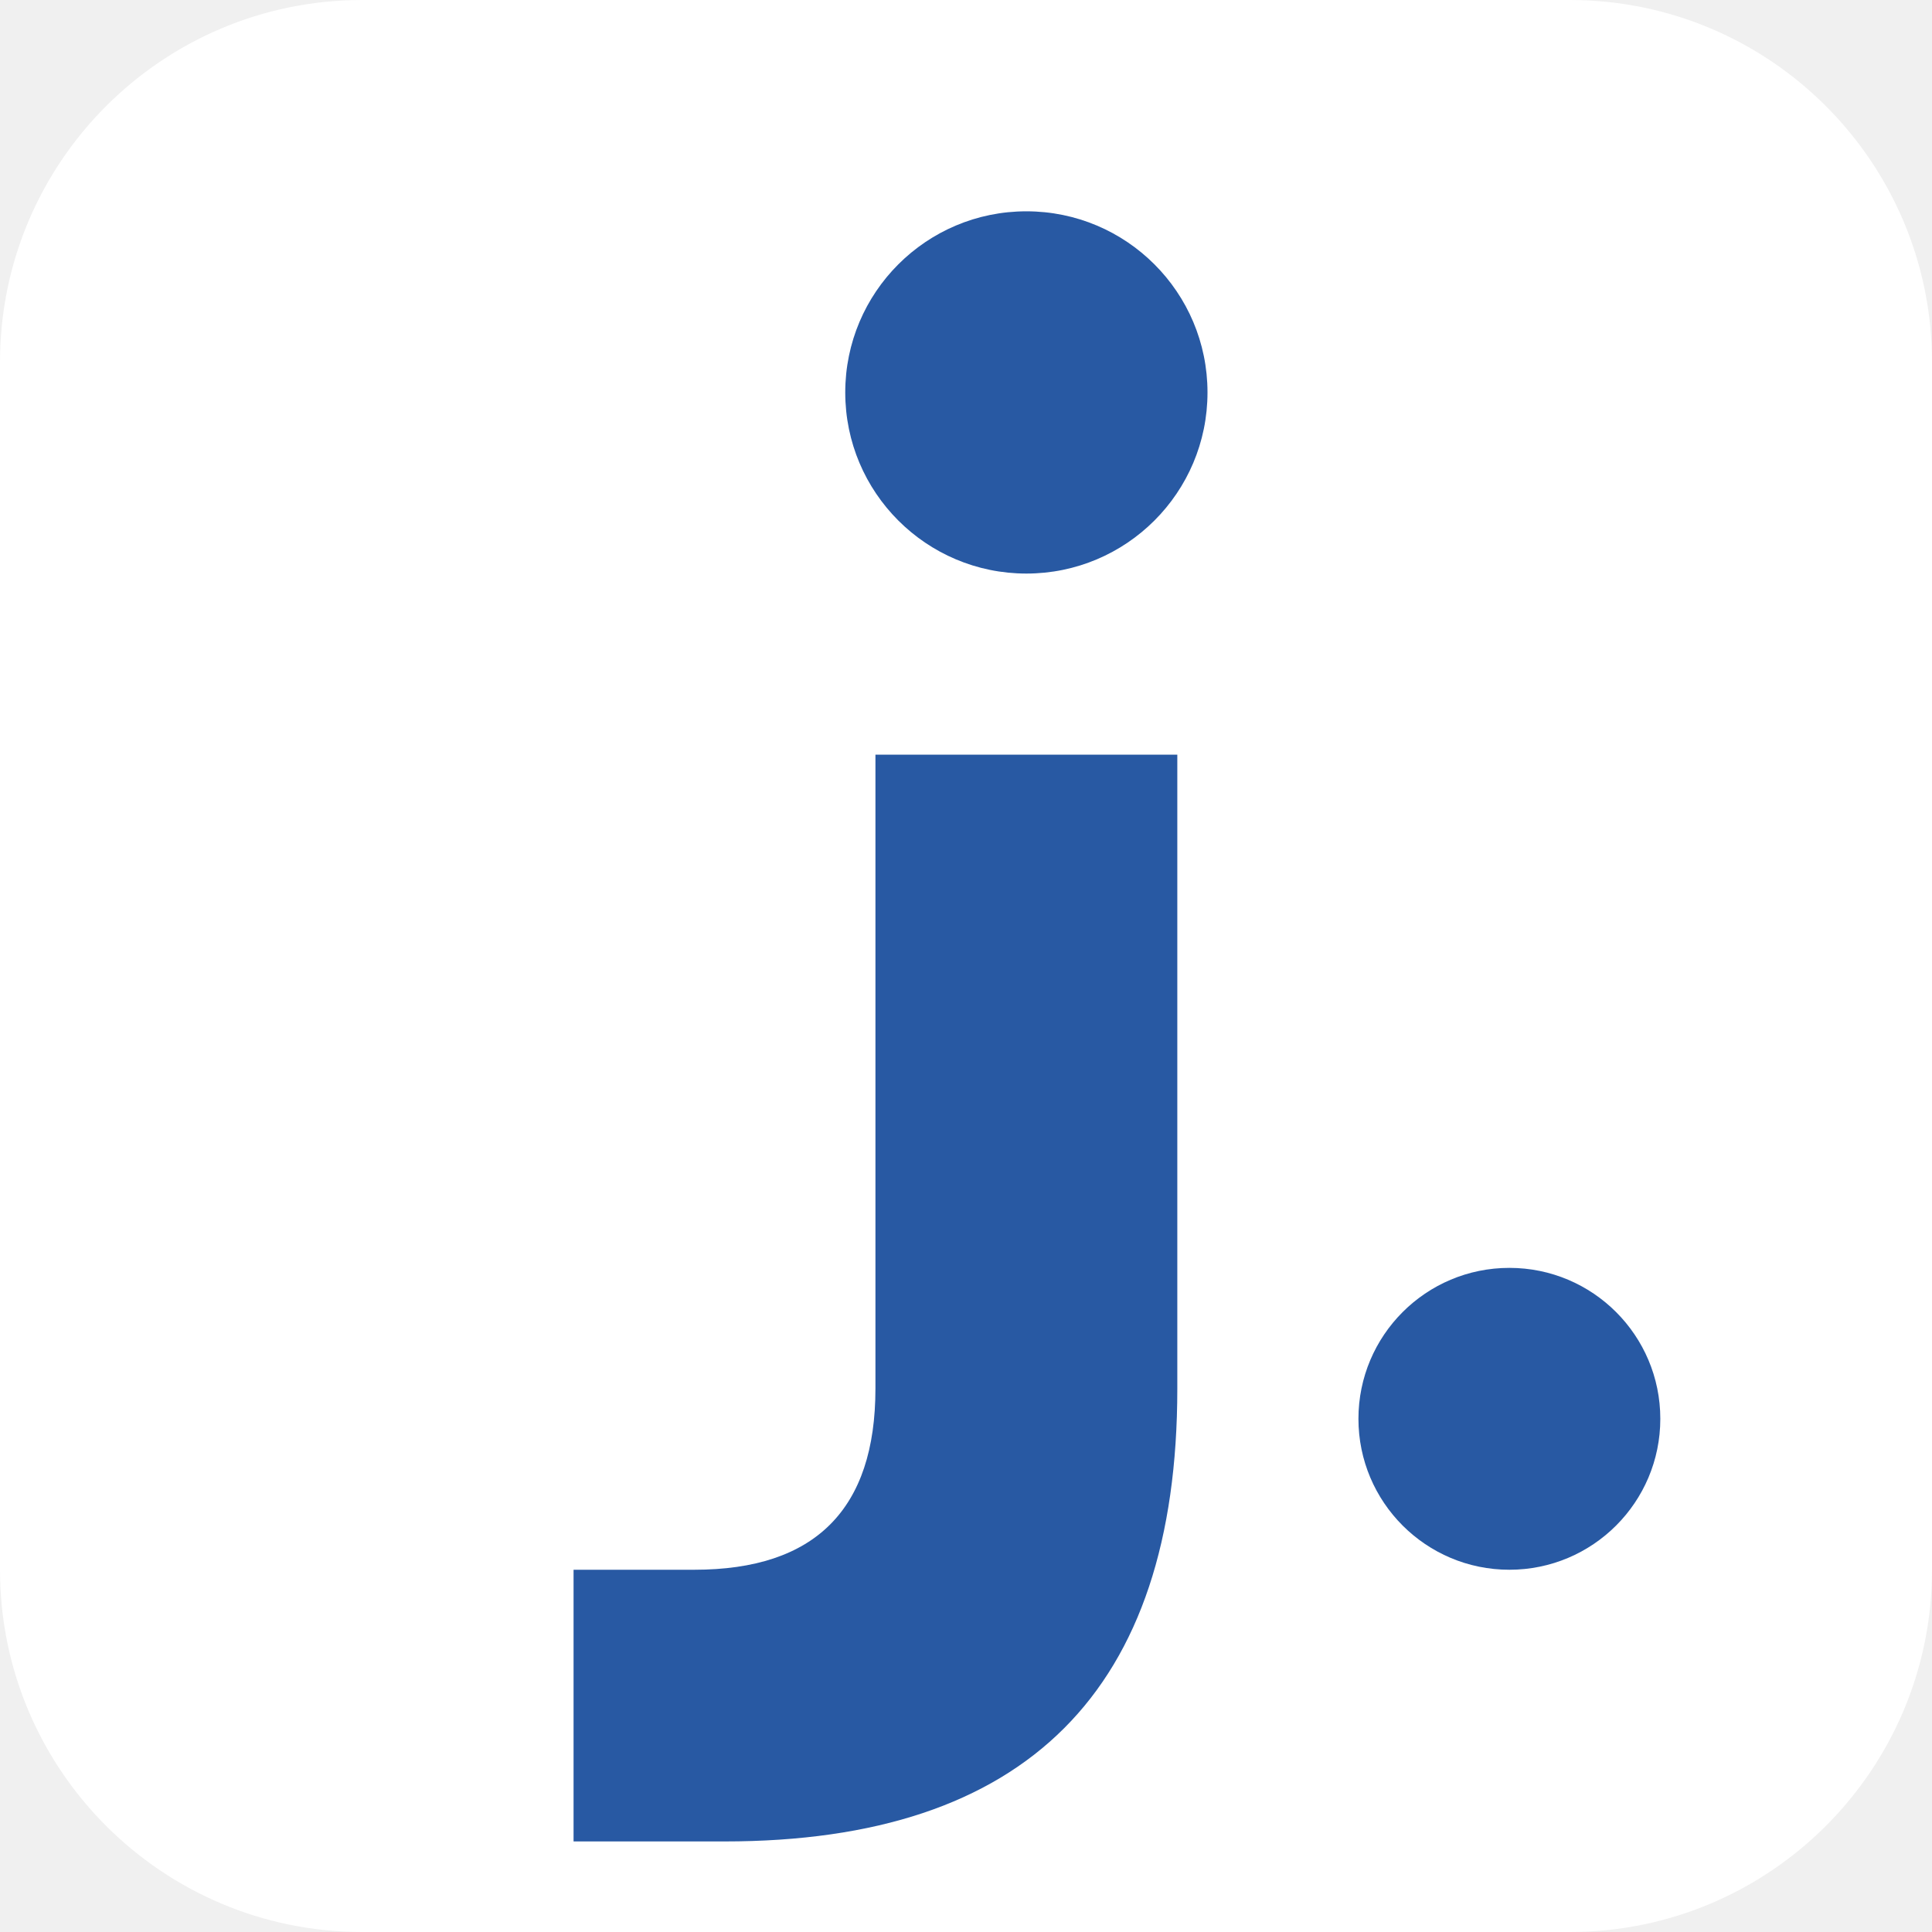
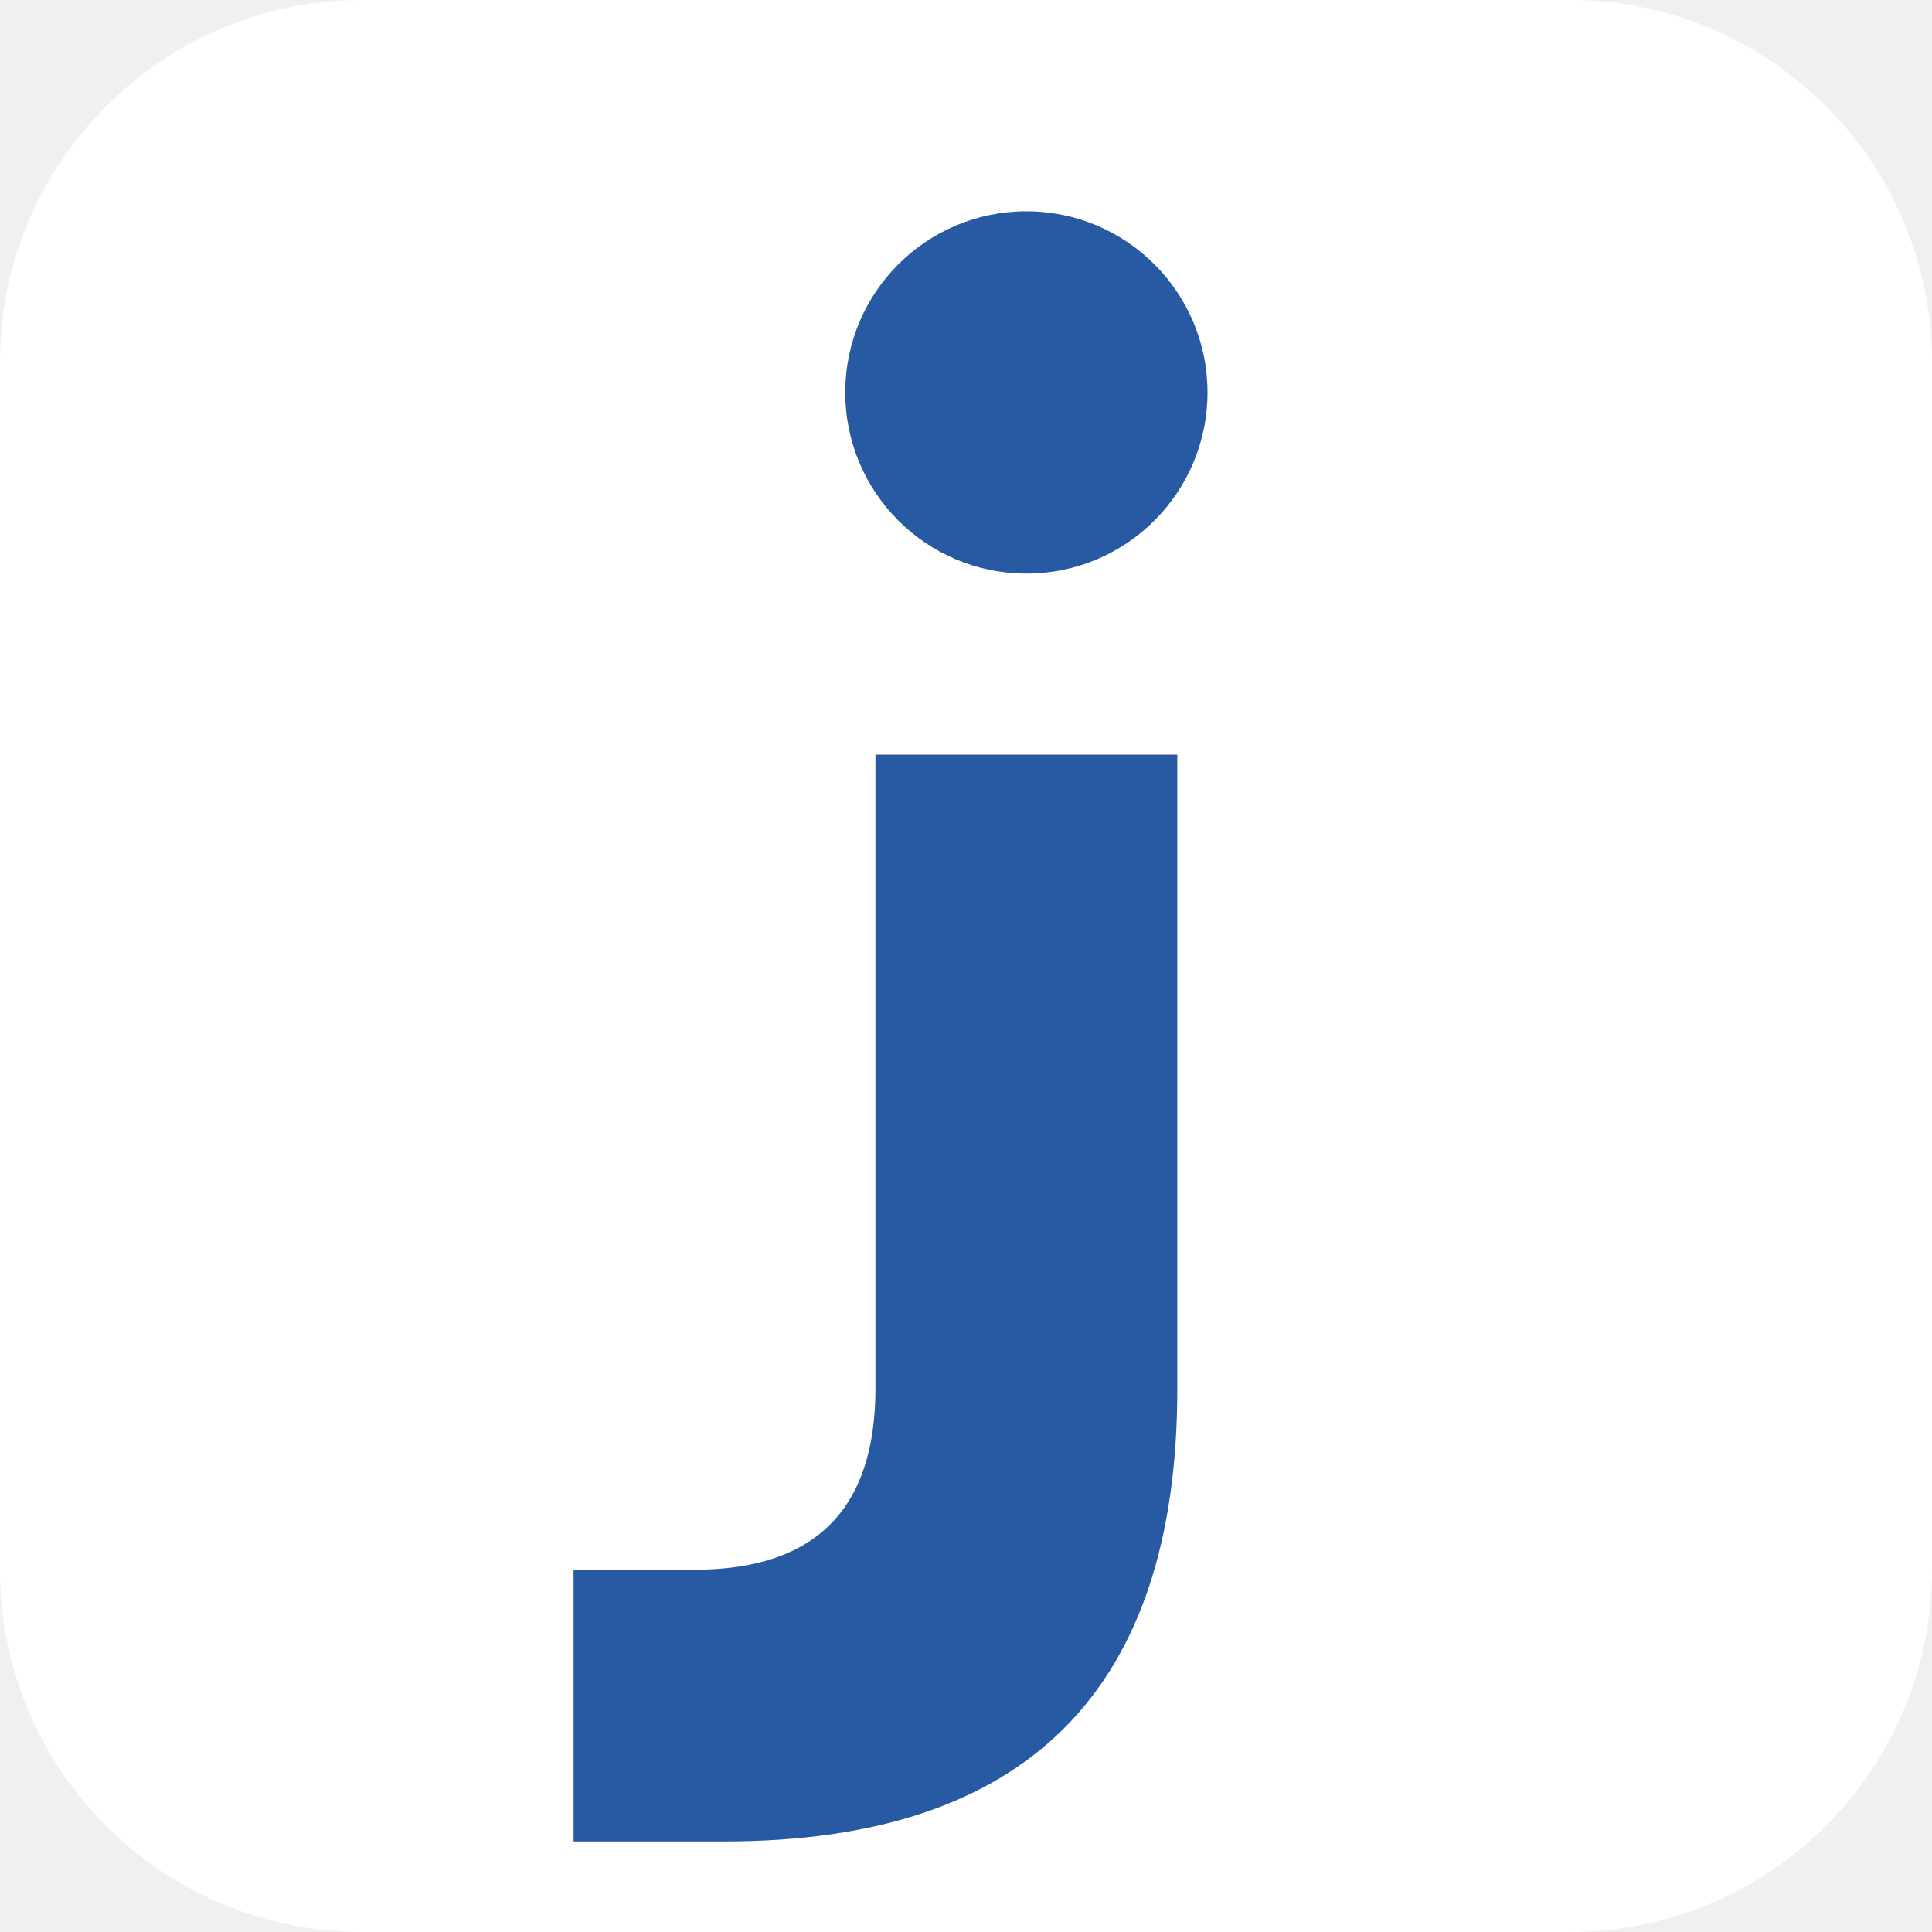
<svg xmlns="http://www.w3.org/2000/svg" viewBox="0 0 64 64">
  <rect width="64" height="64" rx="12" fill="#fff" />
  <path d="M29 25h10v21c0 10-5 15-15 15h-5v-9h4c4 0 6-2 6-6V25Z" fill="#2859a3" />
  <circle cx="34" cy="13" r="6" fill="#2859a3" />
-   <circle cx="50" cy="47" r="5" fill="#2859a3" />
</svg>
